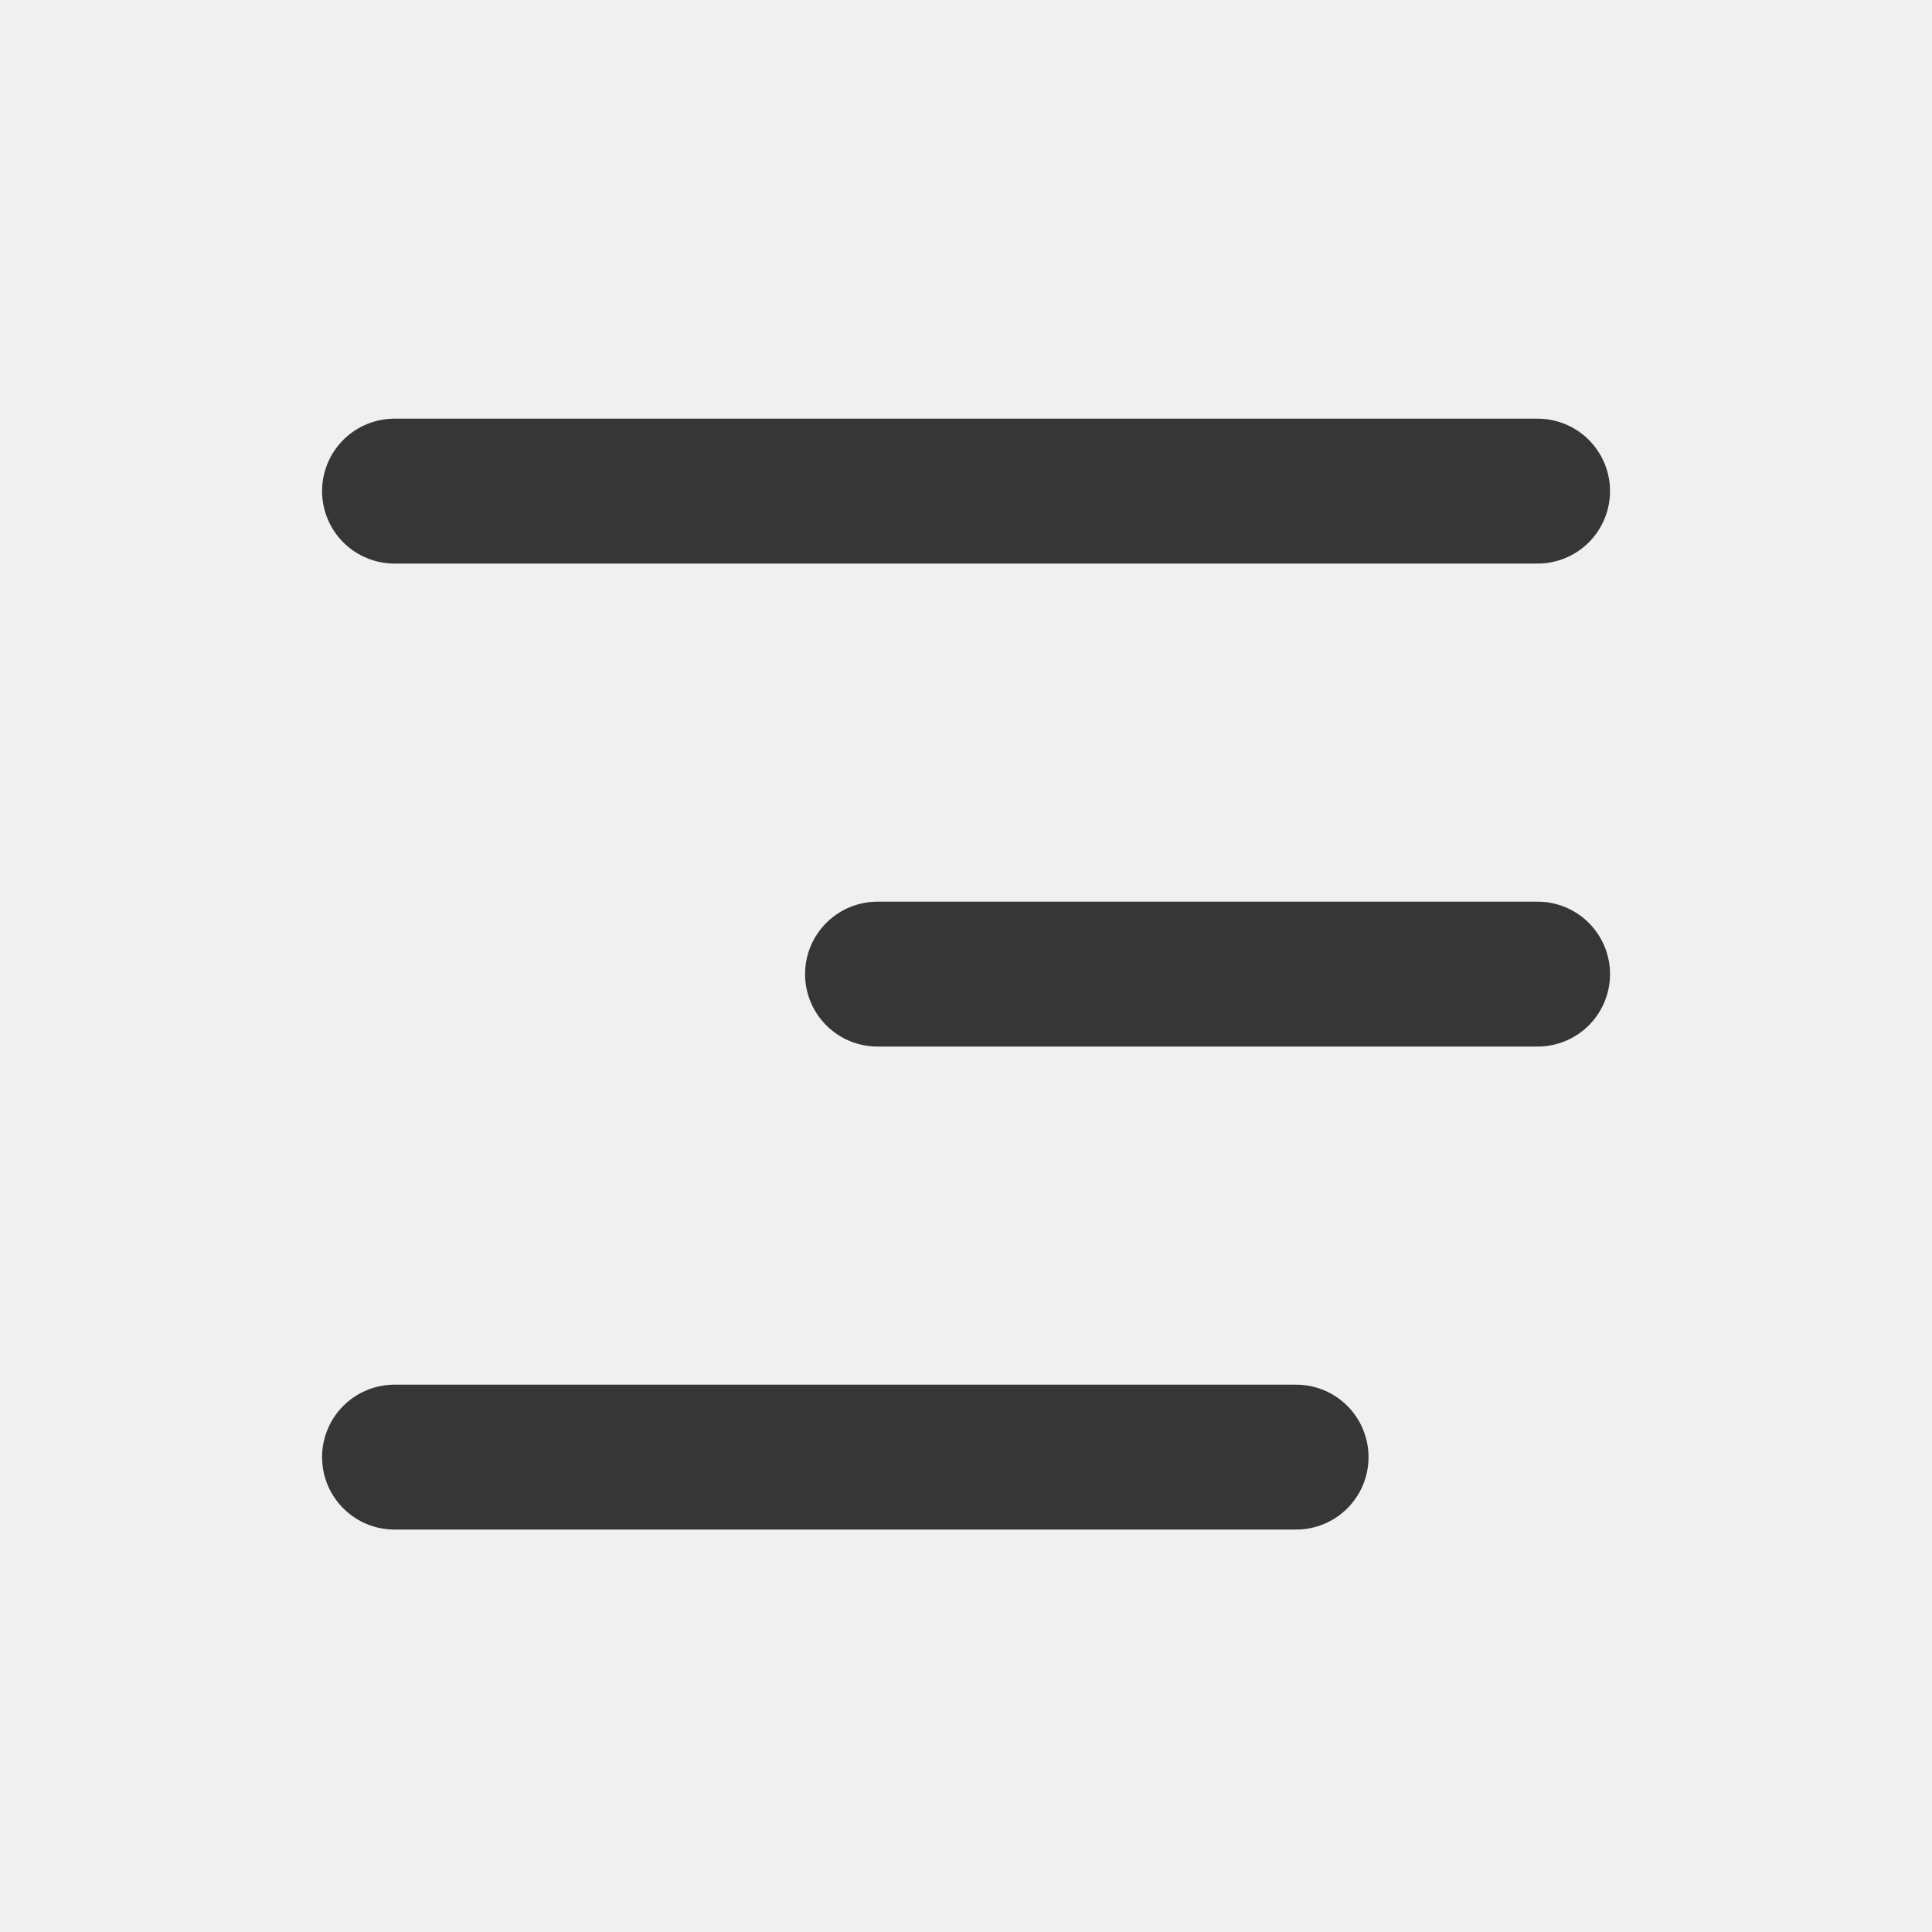
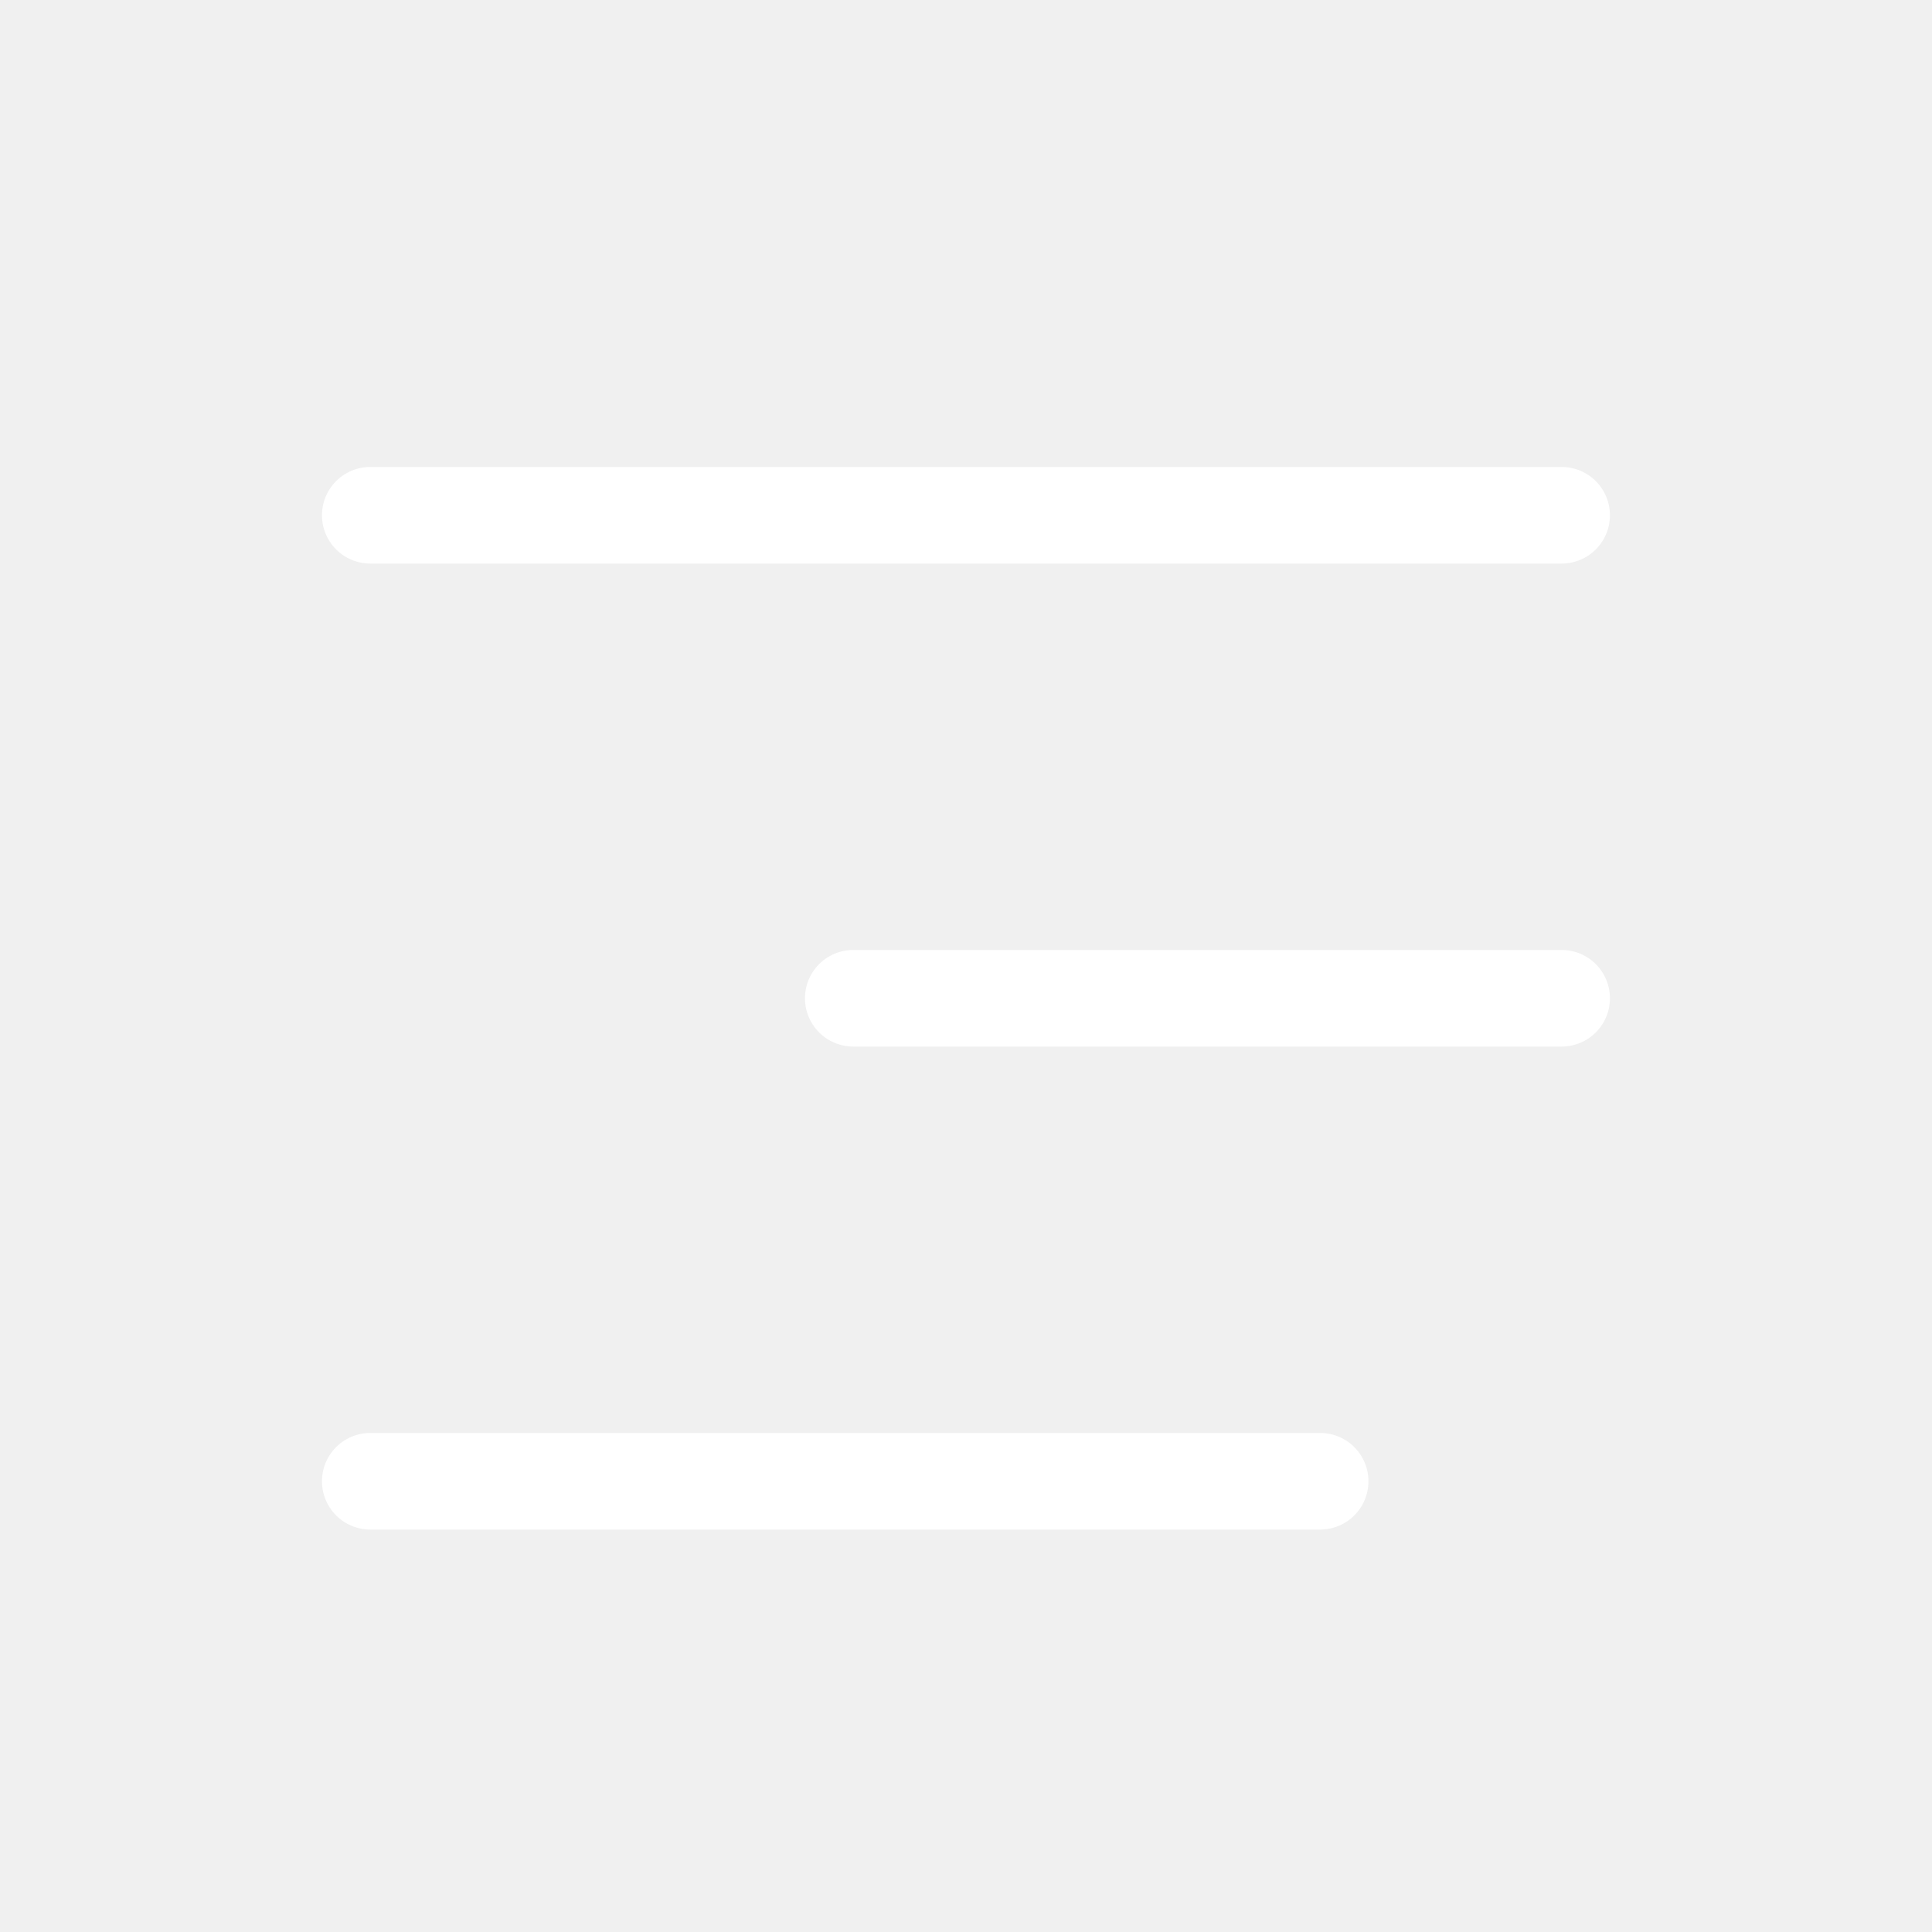
- <svg xmlns="http://www.w3.org/2000/svg" width="20" height="20" viewBox="0 0 20 20" fill="none">
-   <line x1="4.084" y1="5.084" x2="15.917" y2="5.084" stroke="#363636" stroke-width="1.5" stroke-linecap="round" />
-   <line x1="9.084" y1="10.084" x2="15.917" y2="10.084" stroke="#363636" stroke-width="1.5" stroke-linecap="round" />
-   <line x1="4.084" y1="15.084" x2="13.417" y2="15.084" stroke="#363636" stroke-width="1.5" stroke-linecap="round" />
+ <svg xmlns="http://www.w3.org/2000/svg" width="20" height="20" viewBox="0 0 20 20" fill="transparent">
+   <line x1="3.833" y1="5.334" x2="16.166" y2="5.334" stroke="white" stroke-linecap="round" />
+   <line x1="8.833" y1="10.334" x2="16.166" y2="10.334" stroke="white" stroke-linecap="round" />
+   <line x1="3.833" y1="15.334" x2="13.666" y2="15.334" stroke="white" stroke-linecap="round" />
</svg>
